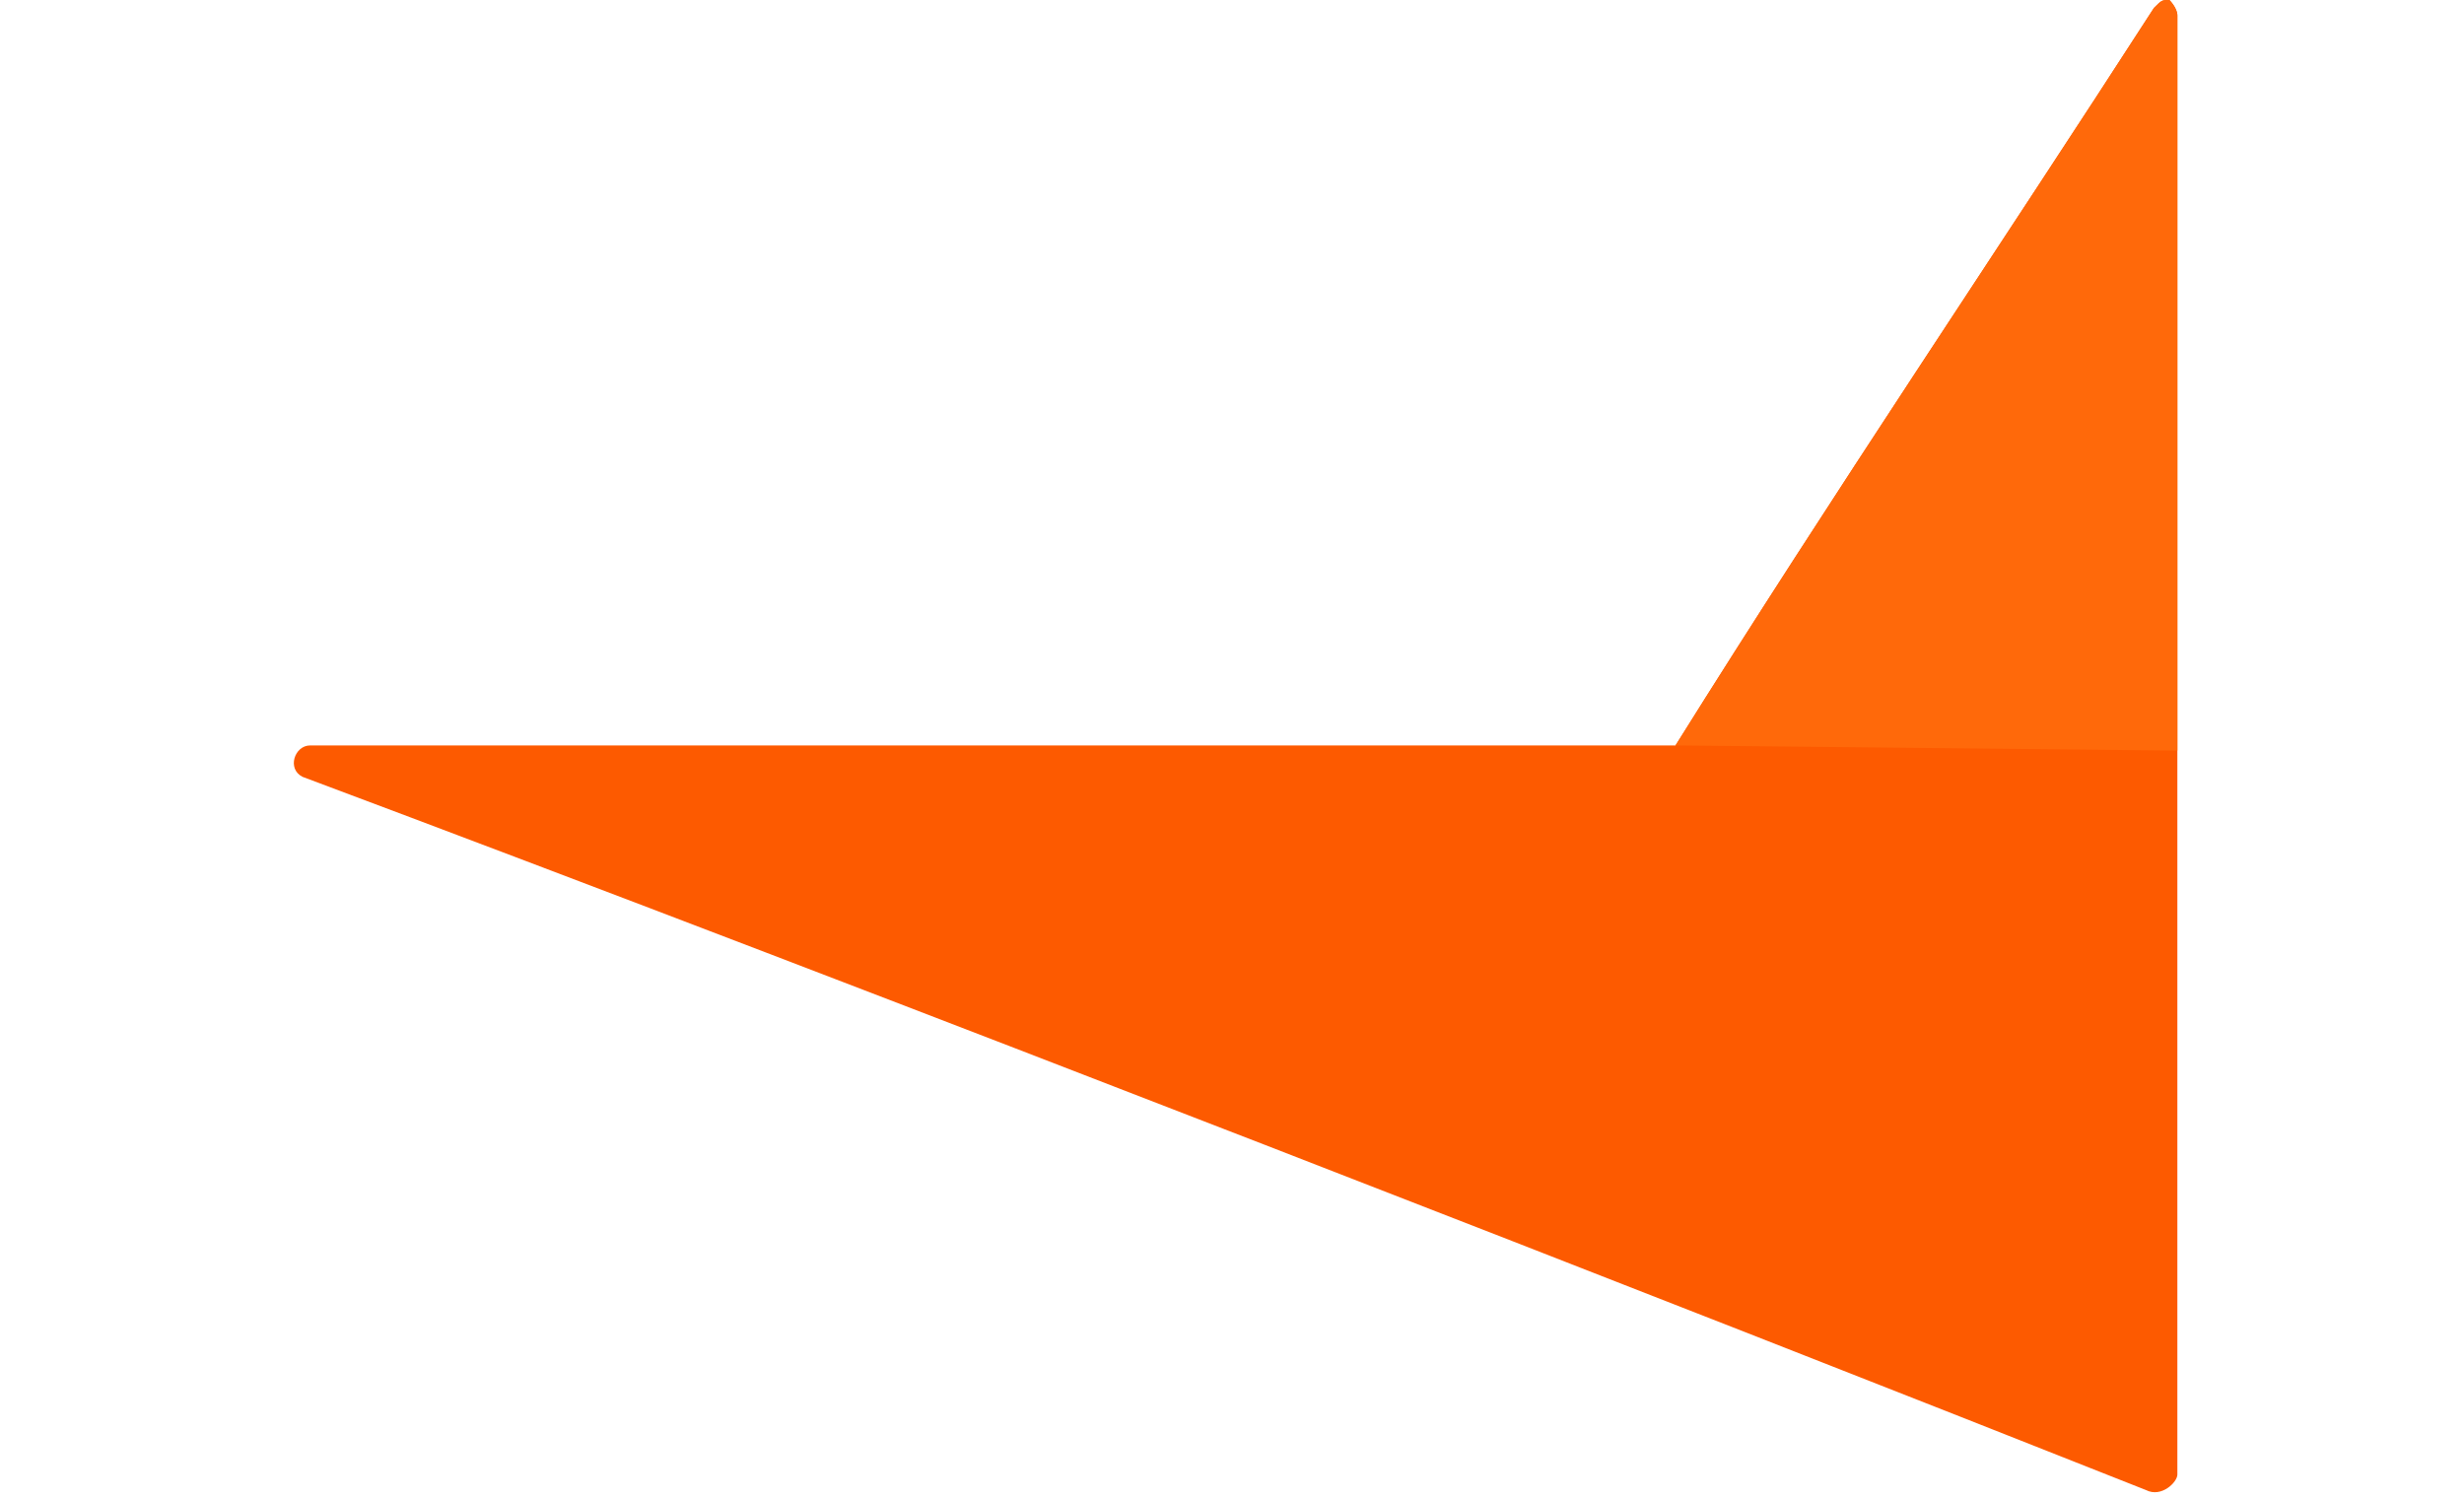
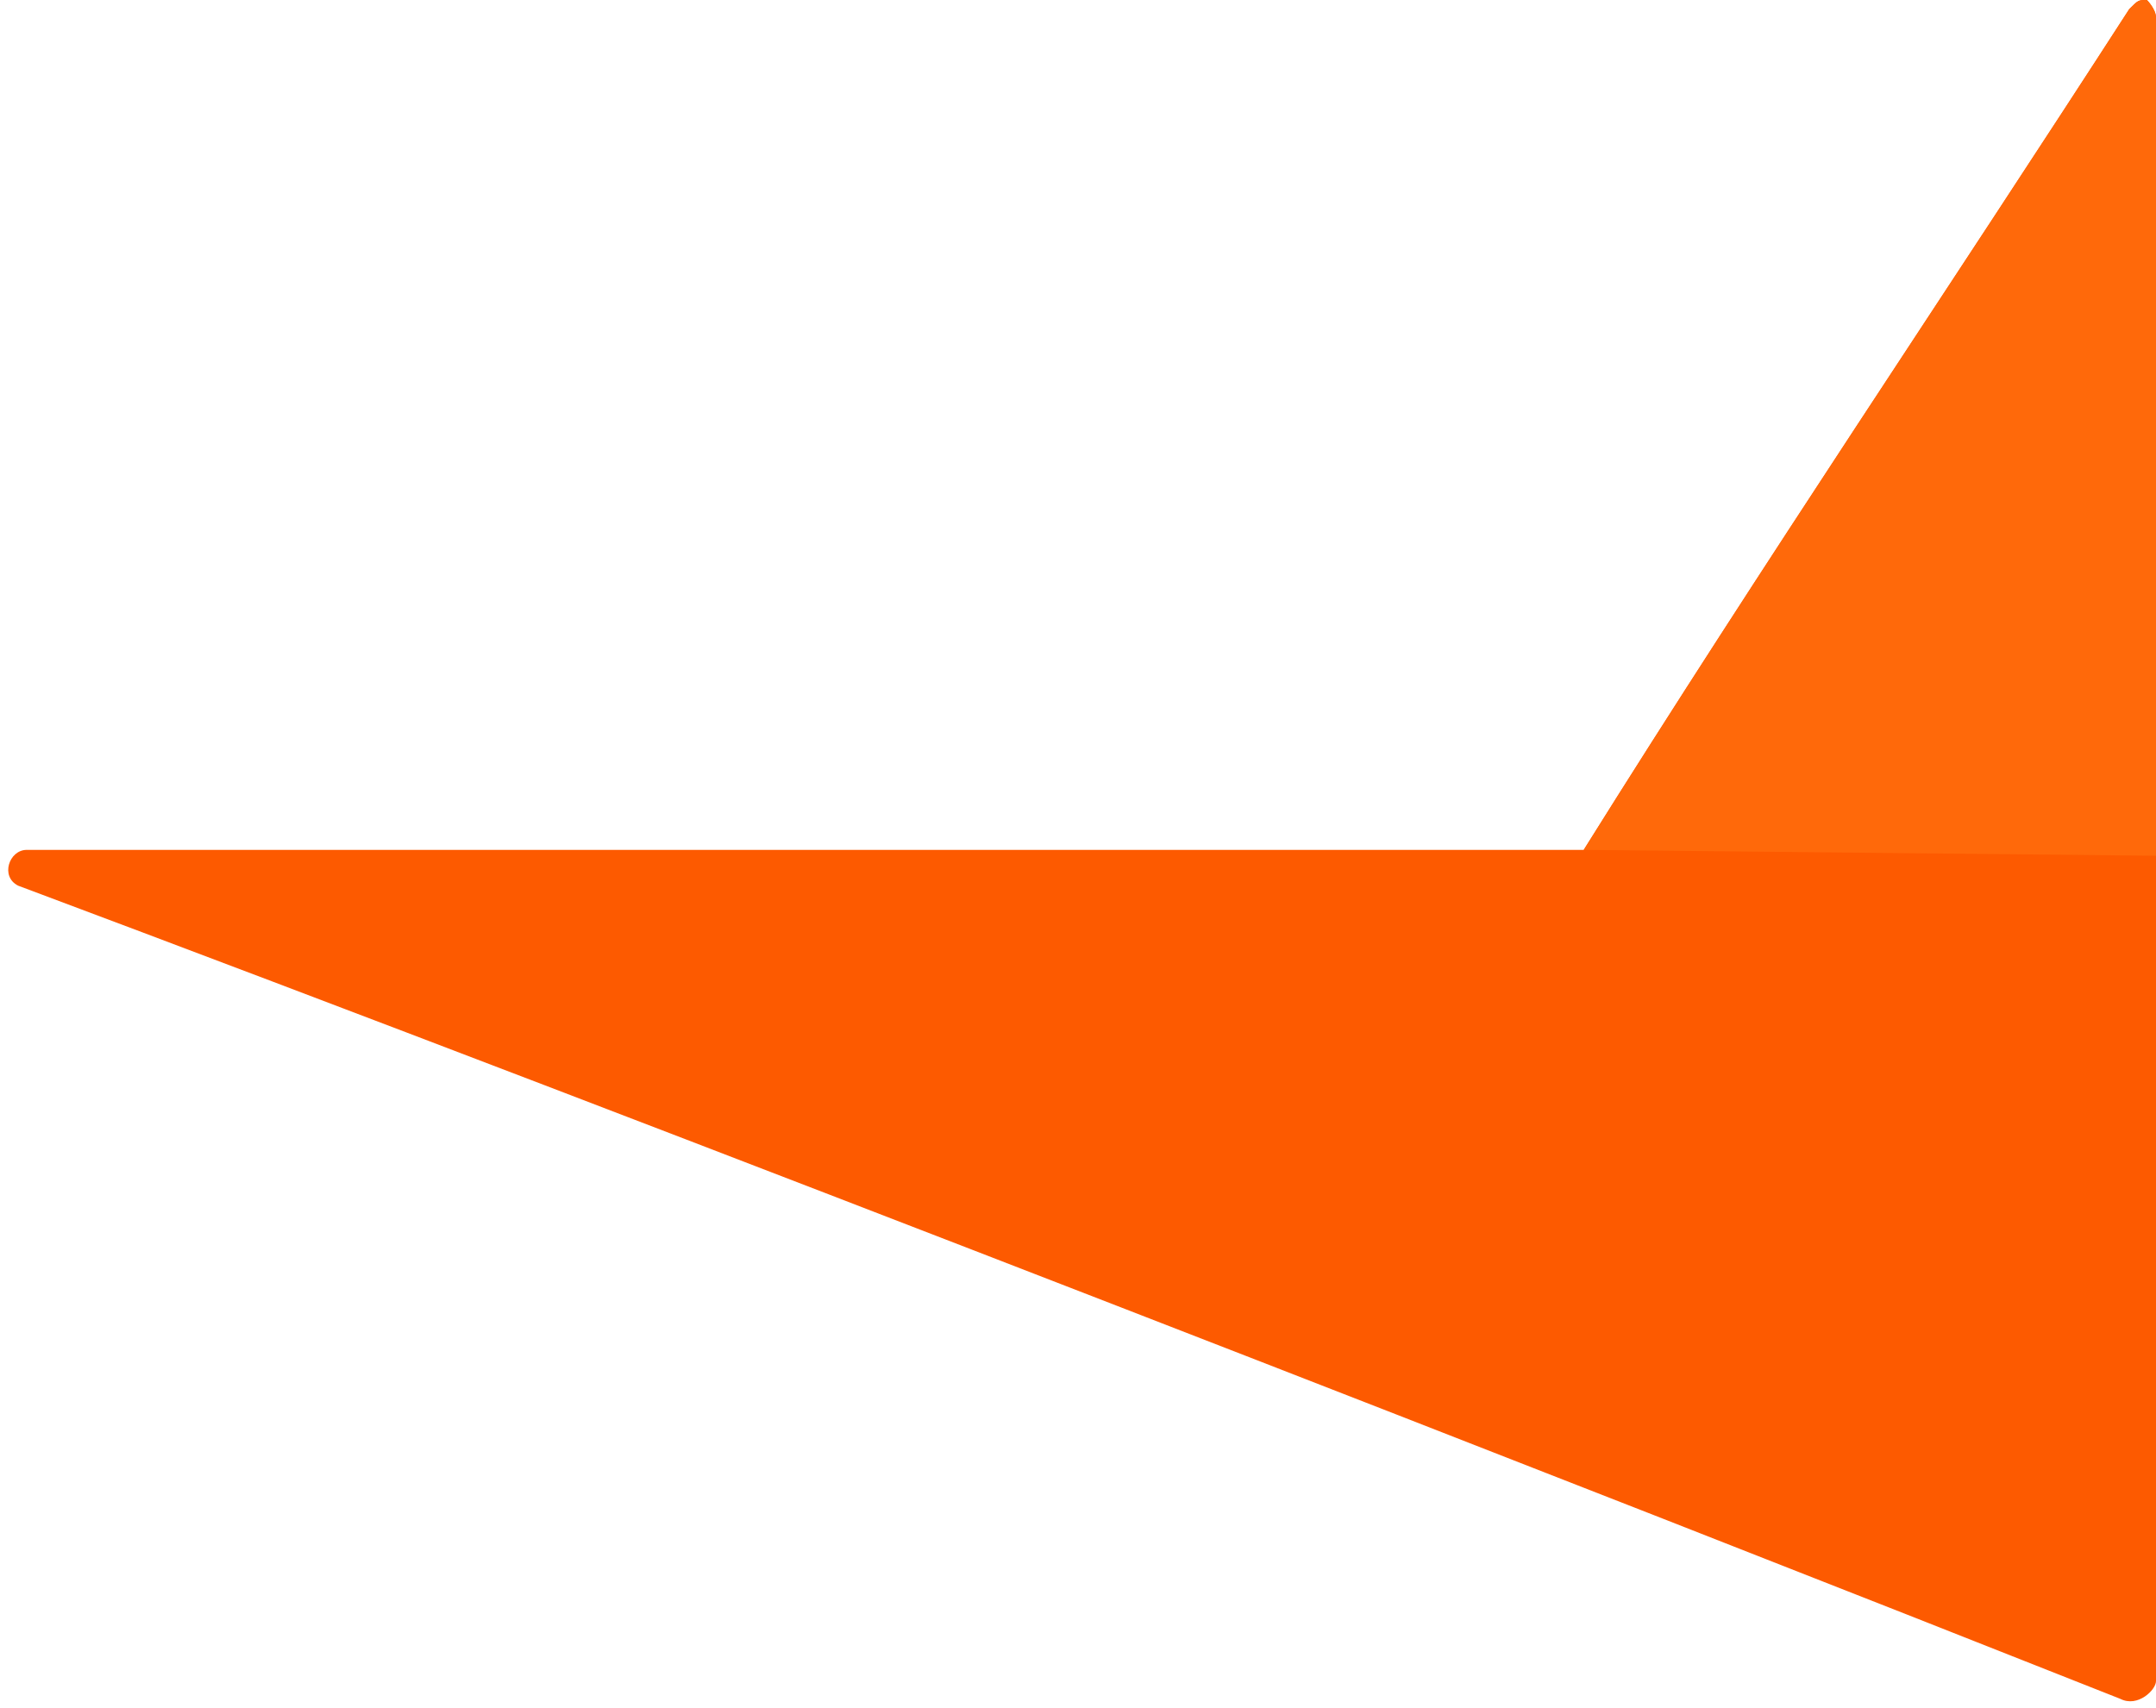
- <svg xmlns="http://www.w3.org/2000/svg" height="1520" viewBox="29.3 101.1 451.7 357.9" width="2500">
+ <svg xmlns="http://www.w3.org/2000/svg" viewBox="29.3 101.1 451.7 357.9">
  <path d="m481 104.8c0-1.8-1.9-3.7-1.9-3.7-1.8 0-1.8 0-3.7 1.9-37.5 58.1-76.8 116.2-114.3 176.2h-326.2c-3.7 0-5.6 5.6-1.8 7.5 134.9 50.5 331.7 127.3 440.4 170.4 3.7 1.9 7.5-1.9 7.5-3.7z" fill="#fd5a00" />
  <path d="m481 104.8c0-1.8-1.9-3.7-1.9-3.7-1.8 0-1.8 0-3.7 1.9-37.5 58.1-76.8 116.2-114.3 176.2l119.9 1.23z" fill="#ff690a" />
</svg>
